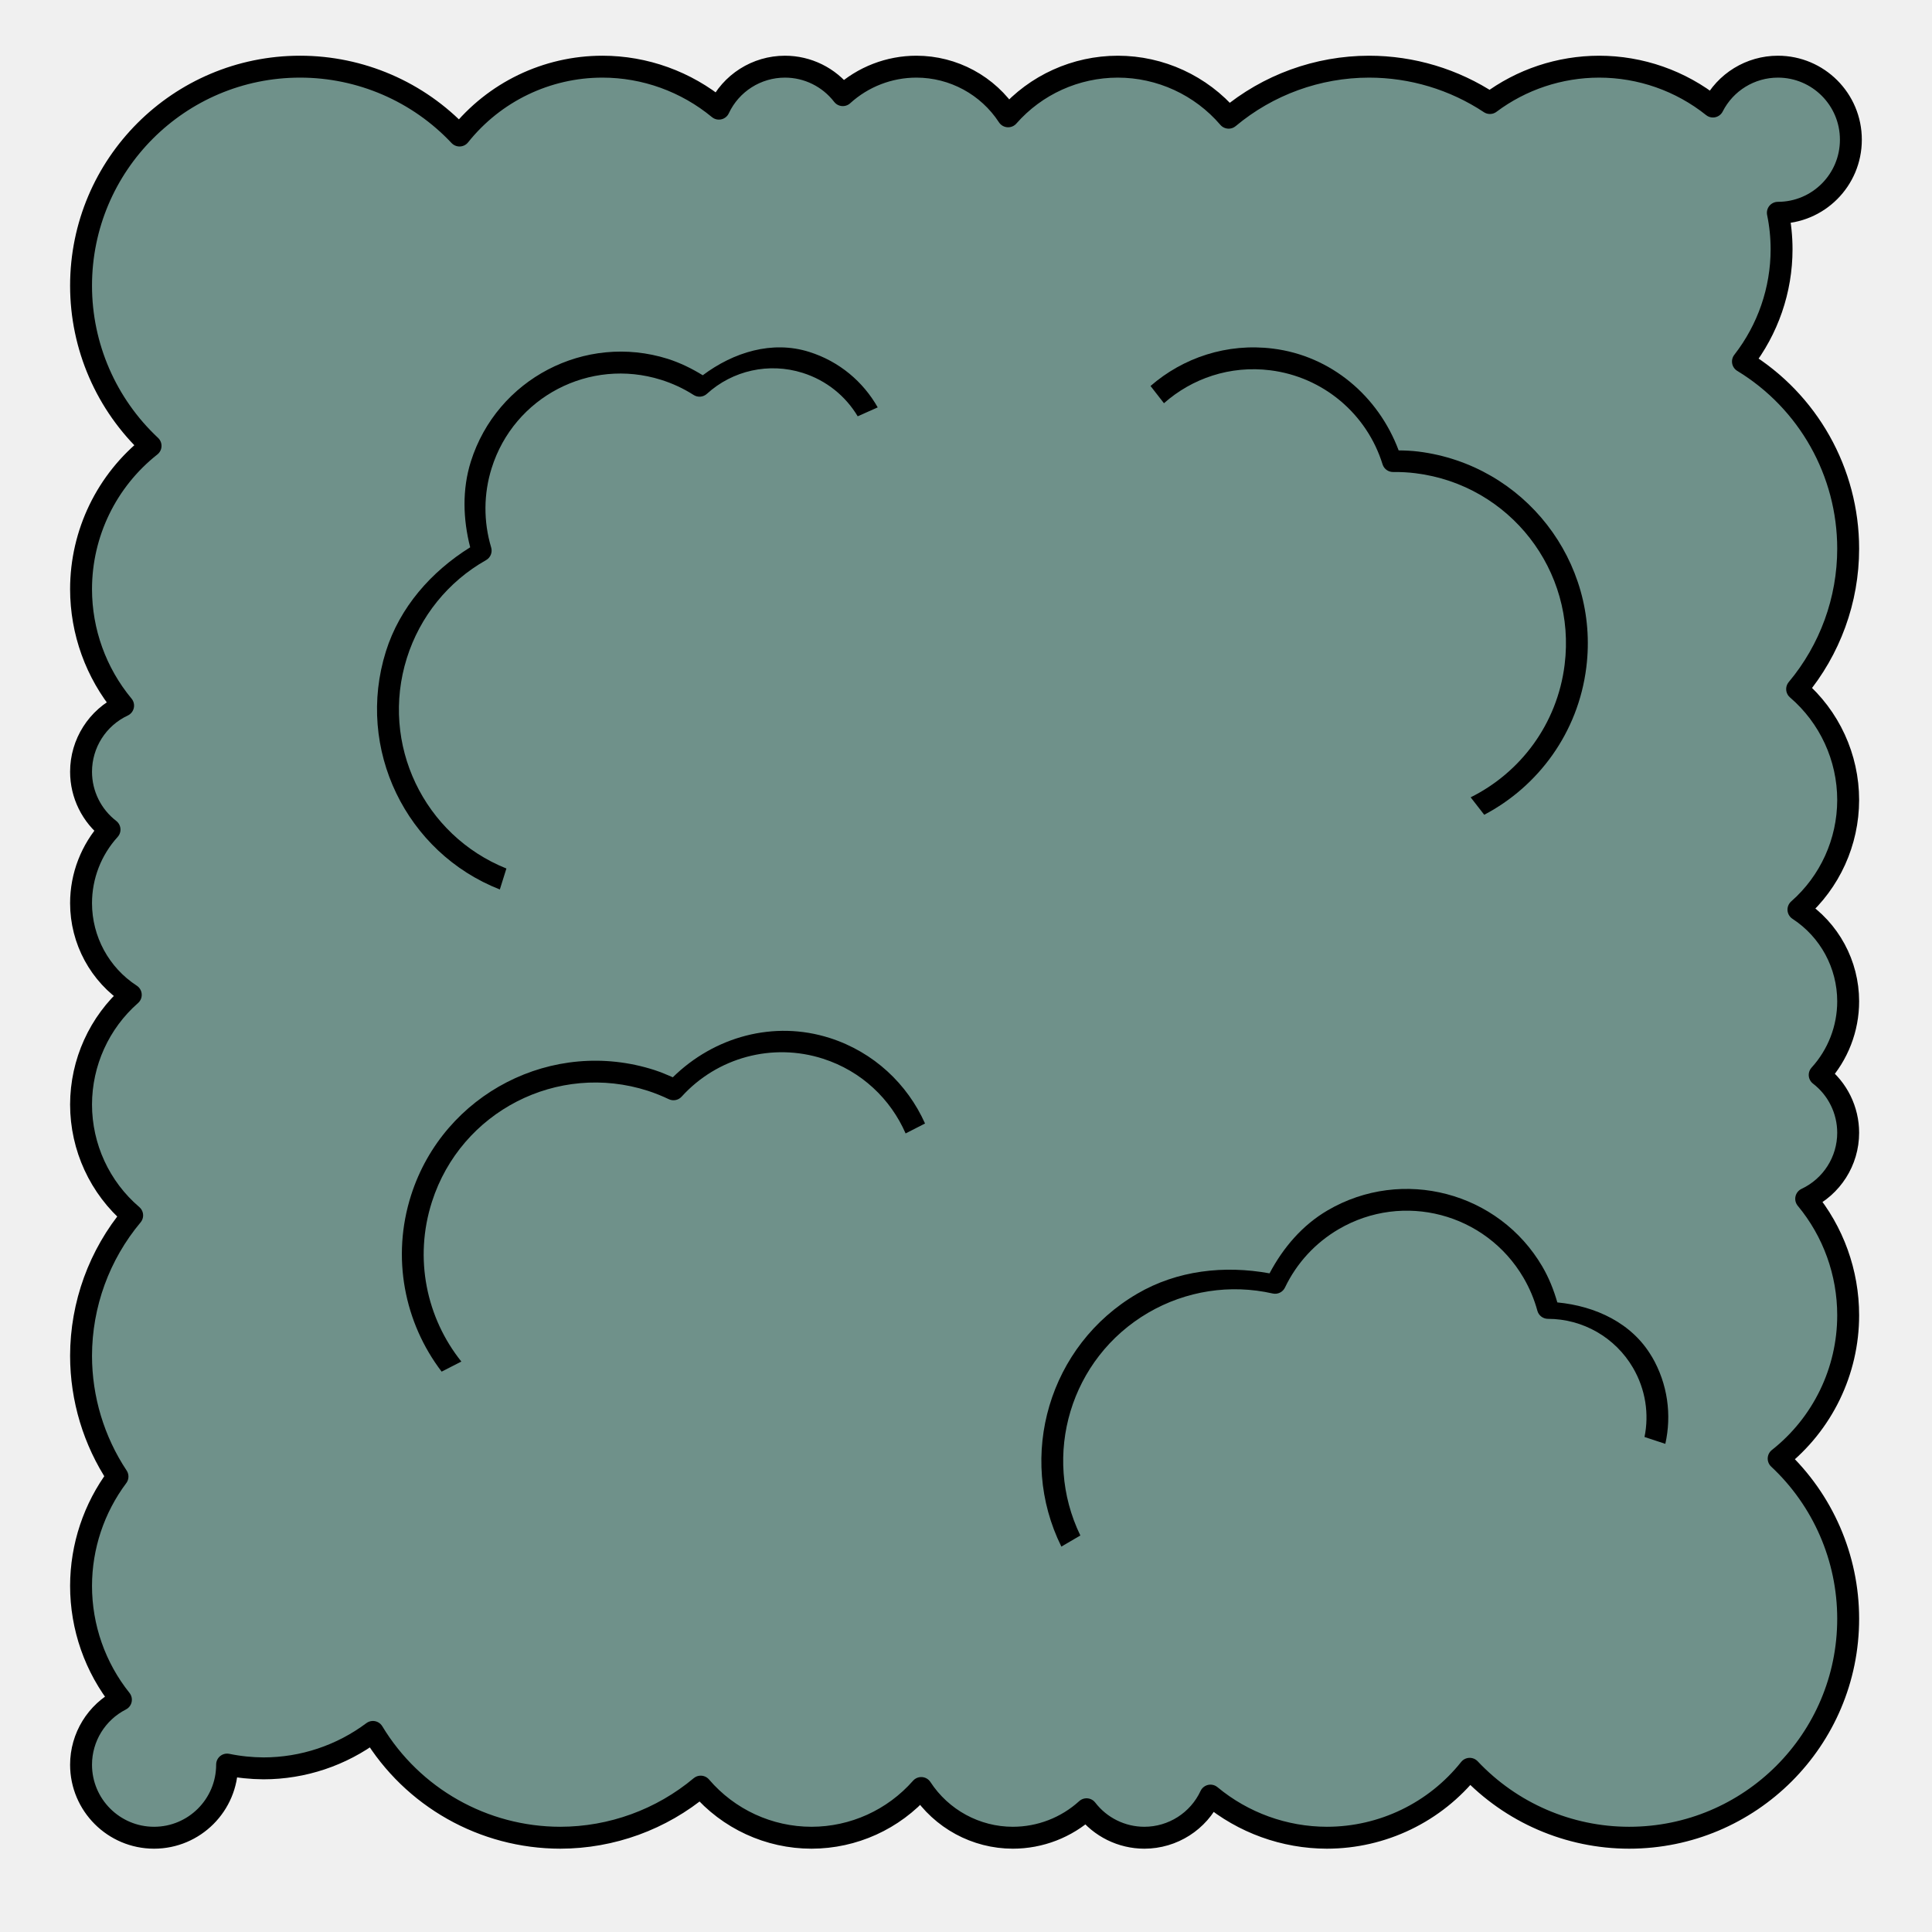
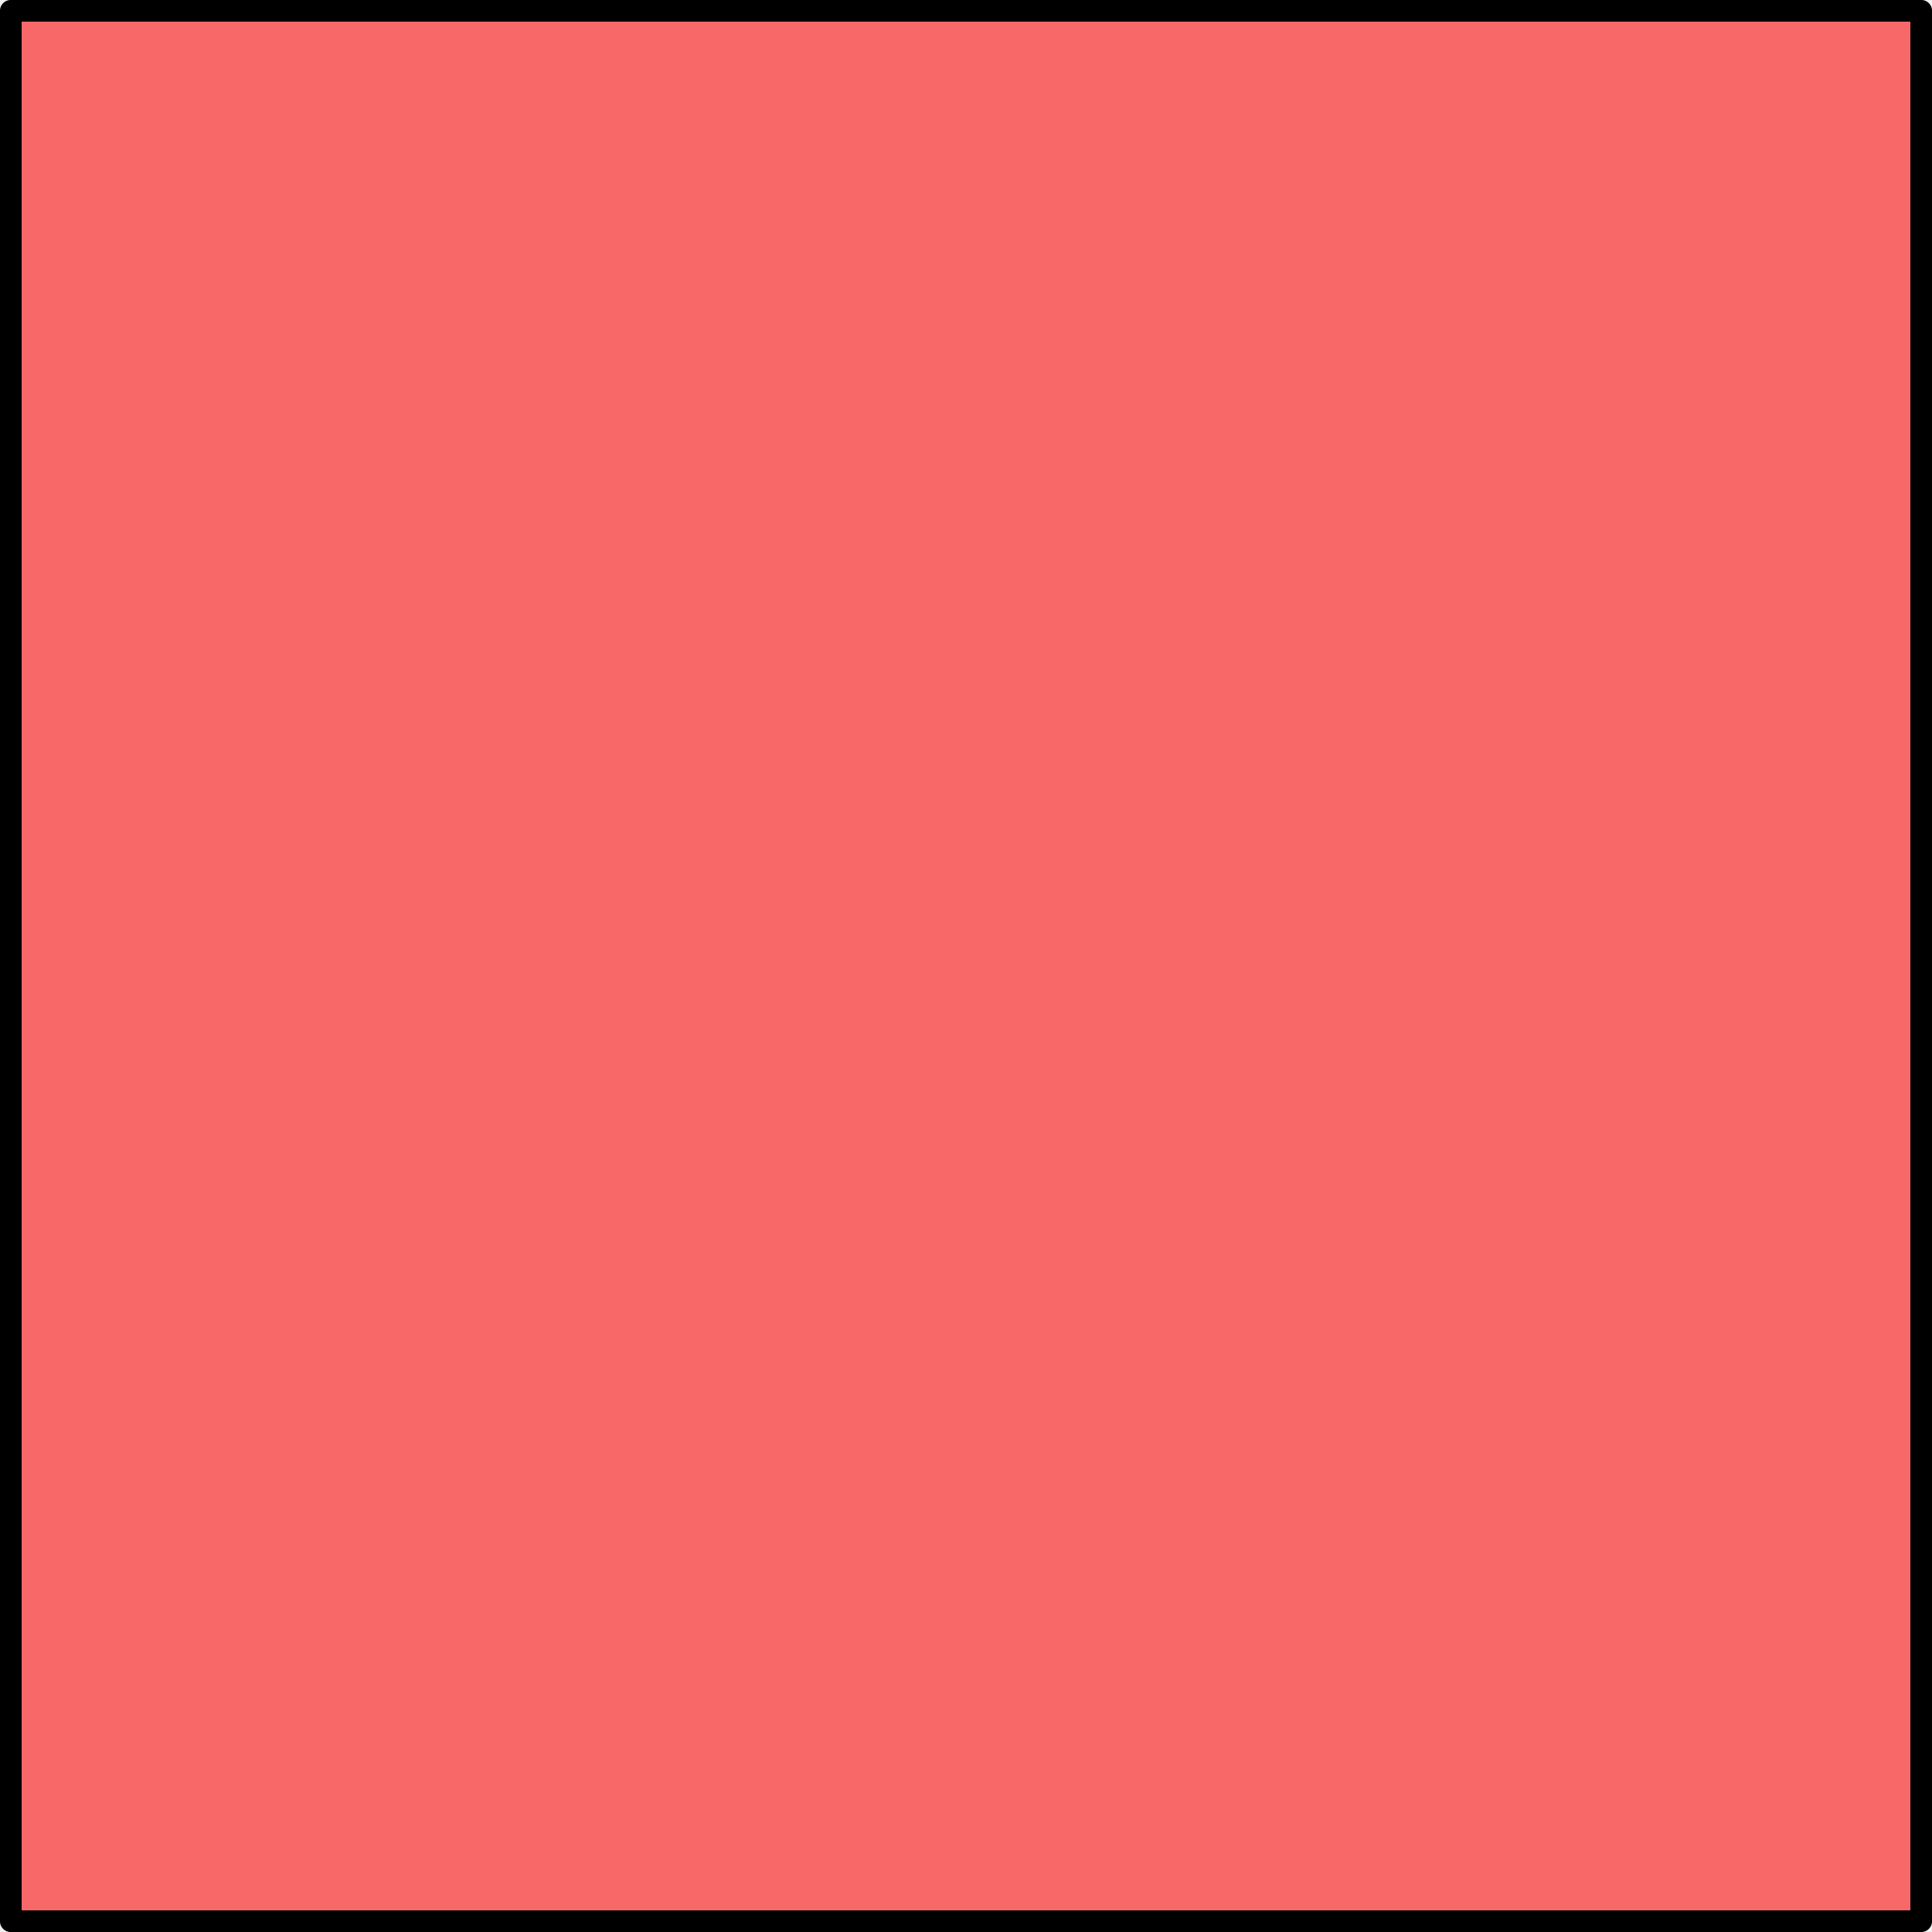
<svg xmlns="http://www.w3.org/2000/svg" width="100" height="100" viewBox="0 0 26.458 26.458" version="1.1" id="svg5">
  <defs id="defs2" />
  <g id="layer1">
    <g id="g1135" transform="matrix(0.9887885,0,0,0.9887885,95.25,0)">
      <rect style="fill:#de8787;stroke:#000000;stroke-width:0.3;stroke-linejoin:round" id="rect111" width="13.229" height="5.292" x="0.15" y="0.15" />
      <rect style="fill:#d35f5f;stroke:#000000;stroke-width:0.3;stroke-linejoin:round" id="rect221" width="13.229" height="5.292" x="13.379" y="0.15" />
      <rect style="fill:#de8787;stroke:#000000;stroke-width:0.3;stroke-linejoin:round" id="rect223" width="13.229" height="5.292" x="6.765" y="5.442" />
      <rect style="fill:#c83737;fill-opacity:1;stroke:#000000;stroke-width:0.3;stroke-linejoin:round" id="rect225" width="6.615" height="5.292" x="0.15" y="5.442" />
      <rect style="fill:#c83737;stroke:#000000;stroke-width:0.3;stroke-linejoin:round" id="rect227" width="6.615" height="5.292" x="19.994" y="5.442" />
      <rect style="fill:#d35f5f;stroke:#000000;stroke-width:0.3;stroke-linejoin:round" id="rect229" width="13.229" height="5.292" x="0.15" y="10.733" />
      <rect style="fill:#e9afaf;stroke:#000000;stroke-width:0.3;stroke-linejoin:round" id="rect231" width="13.229" height="5.292" x="13.379" y="10.733" />
      <rect style="fill:#d35f5f;stroke:#000000;stroke-width:0.3;stroke-linejoin:round" id="rect233" width="13.229" height="5.292" x="6.765" y="16.025" />
      <rect style="fill:#f4d7d7;fill-opacity:1;stroke:#000000;stroke-width:0.3;stroke-linejoin:round" id="rect235" width="6.615" height="5.292" x="0.15" y="16.025" />
      <rect style="fill:#f4d7d7;stroke:#000000;stroke-width:0.3;stroke-linejoin:round" id="rect237" width="6.615" height="5.292" x="19.994" y="16.025" />
      <rect style="fill:#de8787;fill-opacity:1;stroke:#000000;stroke-width:0.3;stroke-linejoin:round" id="rect239" width="13.229" height="5.292" x="0.15" y="21.317" />
      <rect style="fill:#e9afaf;stroke:#000000;stroke-width:0.3;stroke-linejoin:round" id="rect241" width="13.229" height="5.292" x="13.379" y="21.317" />
    </g>
    <g id="g3186" transform="translate(6.243788)">
      <g id="g3151" transform="translate(-1.058333,-57.47354)">
        <rect style="fill:#ffffff;stroke:#000000;stroke-width:0.297;stroke-linejoin:round" id="rect2543" width="26.162" height="26.162" x="27.665" y="57.622" />
        <path id="rect3142" style="fill:#f2f2f2;stroke:#000000;stroke-width:0.297;stroke-linejoin:round" d="M 53.827,71.347 41.39,83.784 h 12.437 z" />
        <path id="rect3145" style="fill:#f2f2f2;stroke:#000000;stroke-width:0.297;stroke-linejoin:round" d="M 40.035,57.622 27.665,69.992 V 82.641 L 52.685,57.622 Z" />
      </g>
    </g>
    <rect style="fill:#000000;fill-opacity:0.7;stroke:#000000;stroke-width:0.297;stroke-linejoin:round" id="rect128" width="26.162" height="26.162" x="64.144" y="0.148" />
+     <rect style="fill:#ff0000;fill-opacity:0.569;stroke:#000000;stroke-width:0.297;stroke-linejoin:round" id="rect128-3" width="26.162" height="26.162" x="0.148" y="0.148" />
    <g id="g1809" transform="translate(63.47662)">
      <circle style="fill:#808080;stroke:#000000;stroke-width:0.3;stroke-linejoin:round;stroke-dasharray:none;stroke-opacity:1" id="path251" cx="77.491" cy="13.229" r="11.715" />
      <circle style="fill:#b3b3b3;stroke:#000000;stroke-width:0.3;stroke-linejoin:round;stroke-dasharray:none;stroke-opacity:1" id="circle1068" cx="77.491" cy="13.229" r="9.866" />
      <circle style="fill:#e6e6e6;stroke:#000000;stroke-width:0.3;stroke-linejoin:round;stroke-dasharray:none;stroke-opacity:1" id="circle930" cx="77.491" cy="13.229" r="4.933" />
      <circle style="fill:#ffffff;stroke:#000000;stroke-width:0.3;stroke-linejoin:round;stroke-dasharray:none;stroke-opacity:1" id="circle984" cx="77.491" cy="5.789" r="1.233" />
      <circle style="fill:#ffffff;stroke:#000000;stroke-width:0.3;stroke-linejoin:round;stroke-dasharray:none;stroke-opacity:1" id="circle1038" cx="70.204" cy="13.229" r="1.233" />
      <circle style="fill:#ffffff;stroke:#000000;stroke-width:0.3;stroke-linejoin:round;stroke-dasharray:none;stroke-opacity:1" id="circle1040" cx="84.779" cy="13.229" r="1.233" />
      <circle style="fill:#ffffff;stroke:#000000;stroke-width:0.3;stroke-linejoin:round;stroke-dasharray:none;stroke-opacity:1" id="circle1042" cx="77.491" cy="20.669" r="1.233" />
      <circle style="fill:#ffffff;stroke:#000000;stroke-width:0.3;stroke-linejoin:round;stroke-dasharray:none;stroke-opacity:1" id="circle1050" cx="45.44" cy="56.709" r="1.233" transform="rotate(-45)" />
      <circle style="fill:#ffffff;stroke:#000000;stroke-width:0.3;stroke-linejoin:round;stroke-dasharray:none;stroke-opacity:1" id="circle1052" cx="38.153" cy="64.149" r="1.233" transform="rotate(-45)" />
      <circle style="fill:#ffffff;stroke:#000000;stroke-width:0.3;stroke-linejoin:round;stroke-dasharray:none;stroke-opacity:1" id="circle1054" cx="52.727" cy="64.149" r="1.233" transform="rotate(-45)" />
      <circle style="fill:#ffffff;stroke:#000000;stroke-width:0.3;stroke-linejoin:round;stroke-dasharray:none;stroke-opacity:1" id="circle1056" cx="45.44" cy="71.589" r="1.233" transform="rotate(-45)" />
      <circle style="fill:#e9afaf;stroke:#000000;stroke-width:0.3;stroke-linejoin:round;stroke-dasharray:none;stroke-opacity:1" id="circle1185" cx="77.491" cy="13.229" r="2.466" />
    </g>
-     <path id="path6562" style="fill:#6f918a;stroke:#000000;stroke-width:0.3;stroke-linejoin:round" d="m 4.11,0.913 c -1.657,1.0161e-4 -3,1.343 -3,3 -2e-5,0.831 0.345,1.625 0.952,2.193 -0.601,0.474 -0.952,1.197 -0.952,1.963 5.43e-4,0.582 0.204,1.146 0.576,1.594 -0.352,0.165 -0.576,0.518 -0.576,0.906 1.37e-4,0.31 0.144,0.602 0.39,0.792 -0.251,0.276 -0.39,0.635 -0.39,1.008 3.99e-4,0.506 0.256,0.979 0.681,1.255 -0.432,0.379 -0.68,0.927 -0.681,1.502 3.96e-4,0.584 0.256,1.139 0.7,1.518 -0.451,0.539 -0.699,1.22 -0.7,1.923 4.23e-4,0.588 0.174,1.164 0.499,1.654 -0.323,0.432 -0.498,0.956 -0.499,1.496 -1.17e-4,0.567 0.192,1.117 0.546,1.56 -0.335,0.171 -0.546,0.515 -0.546,0.89 3.4e-5,0.552 0.448,1 1,1 0.552,-3.4e-5 1,-0.448 1,-1 v -0.002 c 0.164,0.034 0.332,0.051 0.5,0.052 0.54,-5.13e-4 1.065,-0.176 1.497,-0.499 0.543,0.899 1.516,1.448 2.566,1.449 0.703,-8.24e-4 1.384,-0.249 1.923,-0.7 0.38,0.444 0.934,0.7 1.518,0.7 0.575,-5.11e-4 1.122,-0.249 1.502,-0.681 0.277,0.424 0.749,0.681 1.255,0.681 0.373,-9e-5 0.733,-0.139 1.009,-0.39 0.189,0.246 0.482,0.39 0.792,0.39 0.388,-2.42e-4 0.741,-0.225 0.905,-0.577 0.448,0.372 1.012,0.576 1.594,0.577 0.762,-1.16e-4 1.482,-0.348 1.956,-0.944 0.567,0.602 1.357,0.944 2.183,0.944 1.657,1.85e-4 3.001,-1.343 3,-3 -1.24e-4,-0.831 -0.345,-1.625 -0.952,-2.192 0.601,-0.474 0.952,-1.197 0.952,-1.963 -1.2e-5,-0.583 -0.203,-1.147 -0.575,-1.595 0.351,-0.165 0.575,-0.517 0.575,-0.904 2.3e-5,-0.31 -0.144,-0.603 -0.39,-0.792 0.251,-0.276 0.39,-0.635 0.39,-1.008 -2.25e-4,-0.507 -0.256,-0.979 -0.681,-1.256 0.432,-0.379 0.68,-0.926 0.681,-1.501 -1.17e-4,-0.584 -0.256,-1.139 -0.699,-1.519 0.451,-0.539 0.699,-1.22 0.699,-1.923 -2.19e-4,-1.047 -0.546,-2.019 -1.441,-2.563 0.342,-0.439 0.529,-0.98 0.529,-1.537 -6.3e-5,-0.168 -0.017,-0.335 -0.051,-0.5 0.552,2.519e-4 1,-0.447 1,-1 C 25.348,1.361 24.9,0.913 24.348,0.913 23.972,0.913 23.628,1.124 23.458,1.459 23.015,1.105 22.465,0.913 21.898,0.913 21.359,0.914 20.835,1.088 20.404,1.411 19.913,1.086 19.337,0.913 18.748,0.913 18.045,0.914 17.365,1.161 16.826,1.612 16.446,1.169 15.891,0.913 15.307,0.913 14.732,0.914 14.185,1.161 13.806,1.593 13.529,1.169 13.056,0.913 12.55,0.913 12.177,0.913 11.818,1.052 11.542,1.303 11.352,1.057 11.06,0.913 10.75,0.913 10.362,0.913 10.009,1.137 9.845,1.488 9.396,1.117 8.832,0.913 8.25,0.913 7.488,0.913 6.768,1.26 6.293,1.856 5.727,1.254 4.937,0.913 4.11,0.913 Z" />
-     <path id="path473" style="color:#000000;fill:#000000;stroke-linejoin:round;-inkscape-stroke:none" d="m 11.081,4.819 c -0.508,-0.16 -1.036,0.005 -1.457,0.32 -0.151,-0.093 -0.311,-0.171 -0.48,-0.225 -1.131,-0.355 -2.34,0.276 -2.696,1.407 -0.12,0.382 -0.108,0.787 -0.009,1.174 -0.535,0.334 -0.964,0.821 -1.154,1.425 -0.419,1.335 0.276,2.758 1.56,3.261 l 0.09,-0.287 c -1.129,-0.453 -1.734,-1.703 -1.363,-2.883 0.179,-0.568 0.565,-1.047 1.084,-1.34 a 0.15,0.15 0 0 0 0.07,-0.175 c -0.106,-0.354 -0.104,-0.732 0.007,-1.085 0.306,-0.976 1.343,-1.516 2.319,-1.21 0.157,0.049 0.308,0.119 0.447,0.208 a 0.15,0.15 0 0 0 0.181,-0.015 C 10.034,5.071 10.533,4.962 10.991,5.106 c 0.33,0.104 0.591,0.321 0.755,0.595 L 12.02,5.579 C 11.821,5.228 11.495,4.949 11.081,4.819 Z" />
-     <path id="path1220" style="color:#000000;fill:#000000;stroke-linejoin:round;-inkscape-stroke:none" d="m 22.621,18.579 c -0.269,-0.46 -0.77,-0.693 -1.294,-0.743 -0.049,-0.171 -0.115,-0.336 -0.204,-0.489 -0.598,-1.024 -1.918,-1.37 -2.941,-0.772 -0.346,0.202 -0.609,0.51 -0.796,0.863 -0.621,-0.113 -1.265,-0.041 -1.812,0.279 -1.209,0.706 -1.651,2.227 -1.039,3.463 l 0.26,-0.152 c -0.531,-1.095 -0.138,-2.427 0.93,-3.051 0.515,-0.3 1.123,-0.395 1.704,-0.263 a 0.15,0.15 0 0 0 0.169,-0.083 c 0.16,-0.334 0.415,-0.611 0.735,-0.798 0.883,-0.516 2.013,-0.218 2.53,0.664 0.083,0.142 0.148,0.295 0.191,0.454 a 0.15,0.15 0 0 0 0.144,0.11 c 0.48,2.43e-4 0.923,0.256 1.165,0.67 0.174,0.298 0.222,0.635 0.158,0.948 l 0.285,0.094 c 0.088,-0.393 0.035,-0.819 -0.184,-1.194 z" />
-     <path id="path1490" style="color:#000000;fill:#000000;stroke-linejoin:round;-inkscape-stroke:none" d="m 17.432,4.774 c -0.63,-0.079 -1.231,0.125 -1.676,0.512 l 0.184,0.236 c 0.384,-0.34 0.906,-0.52 1.456,-0.451 0.721,0.09 1.323,0.594 1.538,1.289 a 0.15,0.15 0 0 0 0.144,0.104 c 0.103,-0.001 0.207,0.004 0.309,0.017 1.289,0.161 2.201,1.333 2.04,2.622 -0.101,0.813 -0.605,1.477 -1.287,1.816 l 0.186,0.239 c 0.741,-0.39 1.287,-1.125 1.398,-2.019 C 21.905,7.689 20.874,6.365 19.424,6.184 19.334,6.173 19.244,6.169 19.154,6.168 18.875,5.423 18.228,4.873 17.432,4.774 Z" />
-     <path id="path2038" style="color:#000000;fill:#000000;stroke-linejoin:round;-inkscape-stroke:none" d="m 11.364,14.215 c 0.604,0.194 1.063,0.632 1.304,1.171 l -0.266,0.136 c -0.205,-0.47 -0.602,-0.853 -1.13,-1.023 -0.692,-0.223 -1.45,-0.019 -1.938,0.52 a 0.15,0.15 0 0 1 -0.175,0.034 C 9.067,15.009 8.97,14.97 8.872,14.938 7.635,14.541 6.314,15.219 5.916,16.456 5.665,17.236 5.842,18.051 6.318,18.646 L 6.048,18.784 C 5.54,18.118 5.356,17.221 5.631,16.364 c 0.448,-1.391 1.941,-2.158 3.332,-1.71 0.086,0.028 0.169,0.063 0.251,0.099 0.567,-0.557 1.385,-0.783 2.149,-0.538 z" />
+     <path id="path6562" style="fill:#6f918a;stroke:#000000;stroke-width:0.3;stroke-linejoin:round" d="m -27.64,0.913 c -1.657,1.0161e-4 -3,1.343 -3,3 -2e-5,0.831 0.345,1.625 0.952,2.193 -0.601,0.474 -0.952,1.197 -0.952,1.963 5.43e-4,0.582 0.204,1.146 0.576,1.594 -0.352,0.165 -0.576,0.518 -0.576,0.906 1.37e-4,0.31 0.144,0.602 0.39,0.792 -0.251,0.276 -0.39,0.635 -0.39,1.008 3.99e-4,0.506 0.256,0.979 0.681,1.255 -0.432,0.379 -0.68,0.927 -0.681,1.502 3.96e-4,0.584 0.256,1.139 0.7,1.518 -0.451,0.539 -0.699,1.22 -0.7,1.923 4.23e-4,0.588 0.174,1.164 0.499,1.654 -0.323,0.432 -0.498,0.956 -0.499,1.496 -1.17e-4,0.567 0.192,1.117 0.546,1.56 -0.335,0.171 -0.546,0.515 -0.546,0.89 3.4e-5,0.552 0.448,1 1,1 0.552,-3.4e-5 1,-0.448 1,-1 v -0.002 c 0.164,0.034 0.332,0.051 0.5,0.052 0.54,-5.13e-4 1.065,-0.176 1.497,-0.499 0.543,0.899 1.516,1.448 2.566,1.449 0.703,-8.24e-4 1.384,-0.249 1.923,-0.7 0.38,0.444 0.934,0.7 1.518,0.7 0.575,-5.11e-4 1.122,-0.249 1.502,-0.681 0.277,0.424 0.749,0.681 1.255,0.681 0.373,-9e-5 0.733,-0.139 1.009,-0.39 0.189,0.246 0.482,0.39 0.792,0.39 0.388,-2.42e-4 0.741,-0.225 0.905,-0.577 0.448,0.372 1.012,0.576 1.594,0.577 0.762,-1.16e-4 1.482,-0.348 1.956,-0.944 0.567,0.602 1.357,0.944 2.183,0.944 1.657,1.85e-4 3.001,-1.343 3,-3 -1.24e-4,-0.831 -0.345,-1.625 -0.952,-2.192 0.601,-0.474 0.952,-1.197 0.952,-1.963 -1.2e-5,-0.583 -0.203,-1.147 -0.575,-1.595 0.351,-0.165 0.575,-0.517 0.575,-0.904 2.3e-5,-0.31 -0.144,-0.603 -0.39,-0.792 0.251,-0.276 0.39,-0.635 0.39,-1.008 -2.25e-4,-0.507 -0.256,-0.979 -0.681,-1.256 0.432,-0.379 0.68,-0.926 0.681,-1.501 -1.17e-4,-0.584 -0.256,-1.139 -0.699,-1.519 0.451,-0.539 0.699,-1.22 0.699,-1.923 -2.19e-4,-1.047 -0.546,-2.019 -1.441,-2.563 0.342,-0.439 0.529,-0.98 0.529,-1.537 -6.3e-5,-0.168 -0.017,-0.335 -0.051,-0.5 0.552,2.519e-4 1,-0.447 1,-1 -3.7e-5,-0.552 -0.448,-1 -1,-1 -0.376,3.6903e-4 -0.719,0.211 -0.89,0.546 -0.443,-0.353 -0.993,-0.546 -1.56,-0.546 -0.539,5.112e-4 -1.063,0.175 -1.494,0.498 -0.491,-0.325 -1.067,-0.498 -1.655,-0.498 -0.703,5.3436e-4 -1.384,0.248 -1.923,0.699 -0.38,-0.444 -0.935,-0.699 -1.519,-0.699 -0.575,3.9838e-4 -1.122,0.248 -1.501,0.68 -0.277,-0.424 -0.749,-0.68 -1.256,-0.68 -0.373,7.643e-5 -0.732,0.139 -1.008,0.39 -0.189,-0.246 -0.482,-0.39 -0.792,-0.39 -0.388,-4.001e-5 -0.741,0.224 -0.905,0.575 -0.448,-0.372 -1.012,-0.575 -1.595,-0.575 -0.762,-1.3431e-4 -1.482,0.347 -1.956,0.943 -0.567,-0.602 -1.357,-0.943 -2.183,-0.943 z" />
+     <path id="path473" style="color:#000000;fill:#000000;stroke-linejoin:round;-inkscape-stroke:none" d="m -20.669,4.819 c -0.508,-0.16 -1.036,0.005 -1.457,0.32 -0.151,-0.093 -0.311,-0.171 -0.48,-0.225 -1.131,-0.355 -2.34,0.276 -2.696,1.407 -0.12,0.382 -0.108,0.787 -0.009,1.174 -0.535,0.334 -0.964,0.821 -1.154,1.425 -0.419,1.335 0.276,2.758 1.56,3.261 l 0.09,-0.287 c -1.129,-0.453 -1.734,-1.703 -1.363,-2.883 0.179,-0.568 0.565,-1.047 1.084,-1.34 a 0.15,0.15 0 0 0 0.07,-0.175 c -0.106,-0.354 -0.104,-0.732 0.007,-1.085 0.306,-0.976 1.343,-1.516 2.319,-1.21 0.157,0.049 0.308,0.119 0.447,0.208 a 0.15,0.15 0 0 0 0.181,-0.015 c 0.355,-0.322 0.855,-0.431 1.312,-0.288 0.33,0.104 0.591,0.321 0.755,0.595 l 0.274,-0.122 c -0.199,-0.35 -0.525,-0.63 -0.939,-0.76 z" />
+     <path id="path1220" style="color:#000000;fill:#000000;stroke-linejoin:round;-inkscape-stroke:none" d="m -9.129,18.579 c -0.269,-0.46 -0.77,-0.693 -1.294,-0.743 -0.049,-0.171 -0.115,-0.336 -0.204,-0.489 -0.598,-1.024 -1.918,-1.37 -2.941,-0.772 -0.346,0.202 -0.609,0.51 -0.796,0.863 -0.621,-0.113 -1.265,-0.041 -1.812,0.279 -1.209,0.706 -1.651,2.227 -1.039,3.463 l 0.26,-0.152 c -0.531,-1.095 -0.138,-2.427 0.93,-3.051 0.515,-0.3 1.123,-0.395 1.704,-0.263 a 0.15,0.15 0 0 0 0.169,-0.083 c 0.16,-0.334 0.415,-0.611 0.735,-0.798 0.883,-0.516 2.013,-0.218 2.53,0.664 0.083,0.142 0.148,0.295 0.191,0.454 a 0.15,0.15 0 0 0 0.144,0.11 c 0.48,2.43e-4 0.923,0.256 1.165,0.67 0.174,0.298 0.222,0.635 0.158,0.948 l 0.285,0.094 c 0.088,-0.393 0.035,-0.819 -0.184,-1.194 z" />
+     <path id="path1490" style="color:#000000;fill:#000000;stroke-linejoin:round;-inkscape-stroke:none" d="m -14.318,4.774 c -0.63,-0.079 -1.231,0.125 -1.676,0.512 l 0.184,0.236 c 0.384,-0.34 0.906,-0.52 1.456,-0.451 0.721,0.09 1.323,0.594 1.538,1.289 a 0.15,0.15 0 0 0 0.144,0.104 c 0.103,-0.001 0.207,0.004 0.309,0.017 1.289,0.161 2.201,1.333 2.04,2.622 -0.101,0.813 -0.605,1.477 -1.287,1.816 l 0.186,0.239 c 0.741,-0.39 1.287,-1.125 1.398,-2.019 0.181,-1.45 -0.85,-2.775 -2.3,-2.956 -0.09,-0.011 -0.18,-0.014 -0.27,-0.016 -0.28,-0.745 -0.926,-1.295 -1.722,-1.394 z" />
+     <path id="path2038" style="color:#000000;fill:#000000;stroke-linejoin:round;-inkscape-stroke:none" d="m -20.386,14.215 c 0.604,0.194 1.063,0.632 1.304,1.171 l -0.266,0.136 c -0.205,-0.47 -0.602,-0.853 -1.13,-1.023 -0.692,-0.223 -1.45,-0.019 -1.938,0.52 a 0.15,0.15 0 0 1 -0.175,0.034 c -0.093,-0.045 -0.189,-0.083 -0.288,-0.115 -1.237,-0.398 -2.558,0.281 -2.956,1.518 -0.251,0.78 -0.074,1.595 0.402,2.19 l -0.27,0.139 c -0.508,-0.667 -0.692,-1.563 -0.417,-2.42 0.448,-1.391 1.941,-2.158 3.332,-1.71 0.086,0.028 0.169,0.063 0.251,0.099 0.567,-0.557 1.385,-0.783 2.149,-0.538 z" />
+     <rect style="fill:#00ffff;fill-opacity:0.569;stroke:#000000;stroke-width:0.297;stroke-linejoin:round" id="rect325" width="26.162" height="26.162" x="-62.698" y="1.036" />
  </g>
</svg>
